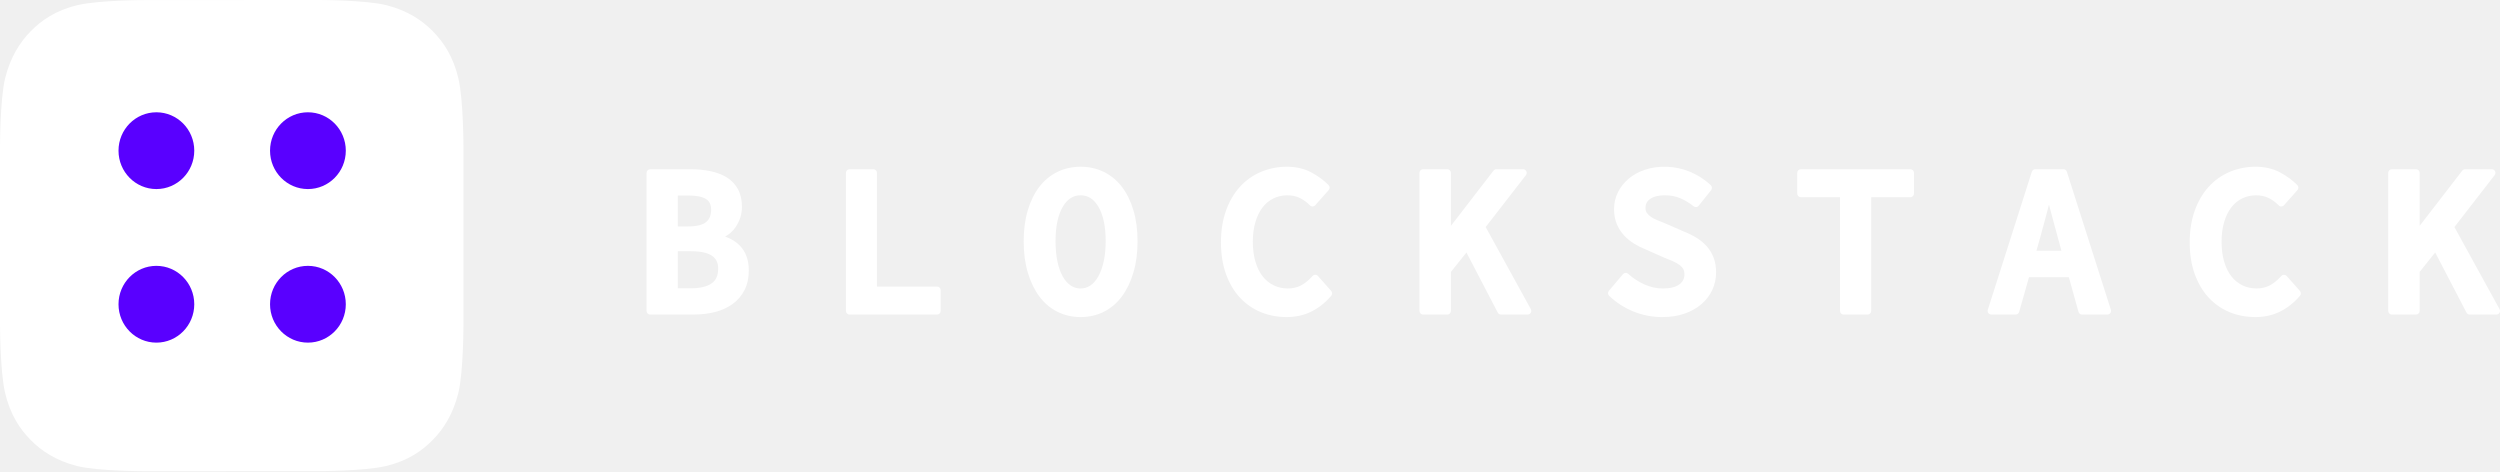
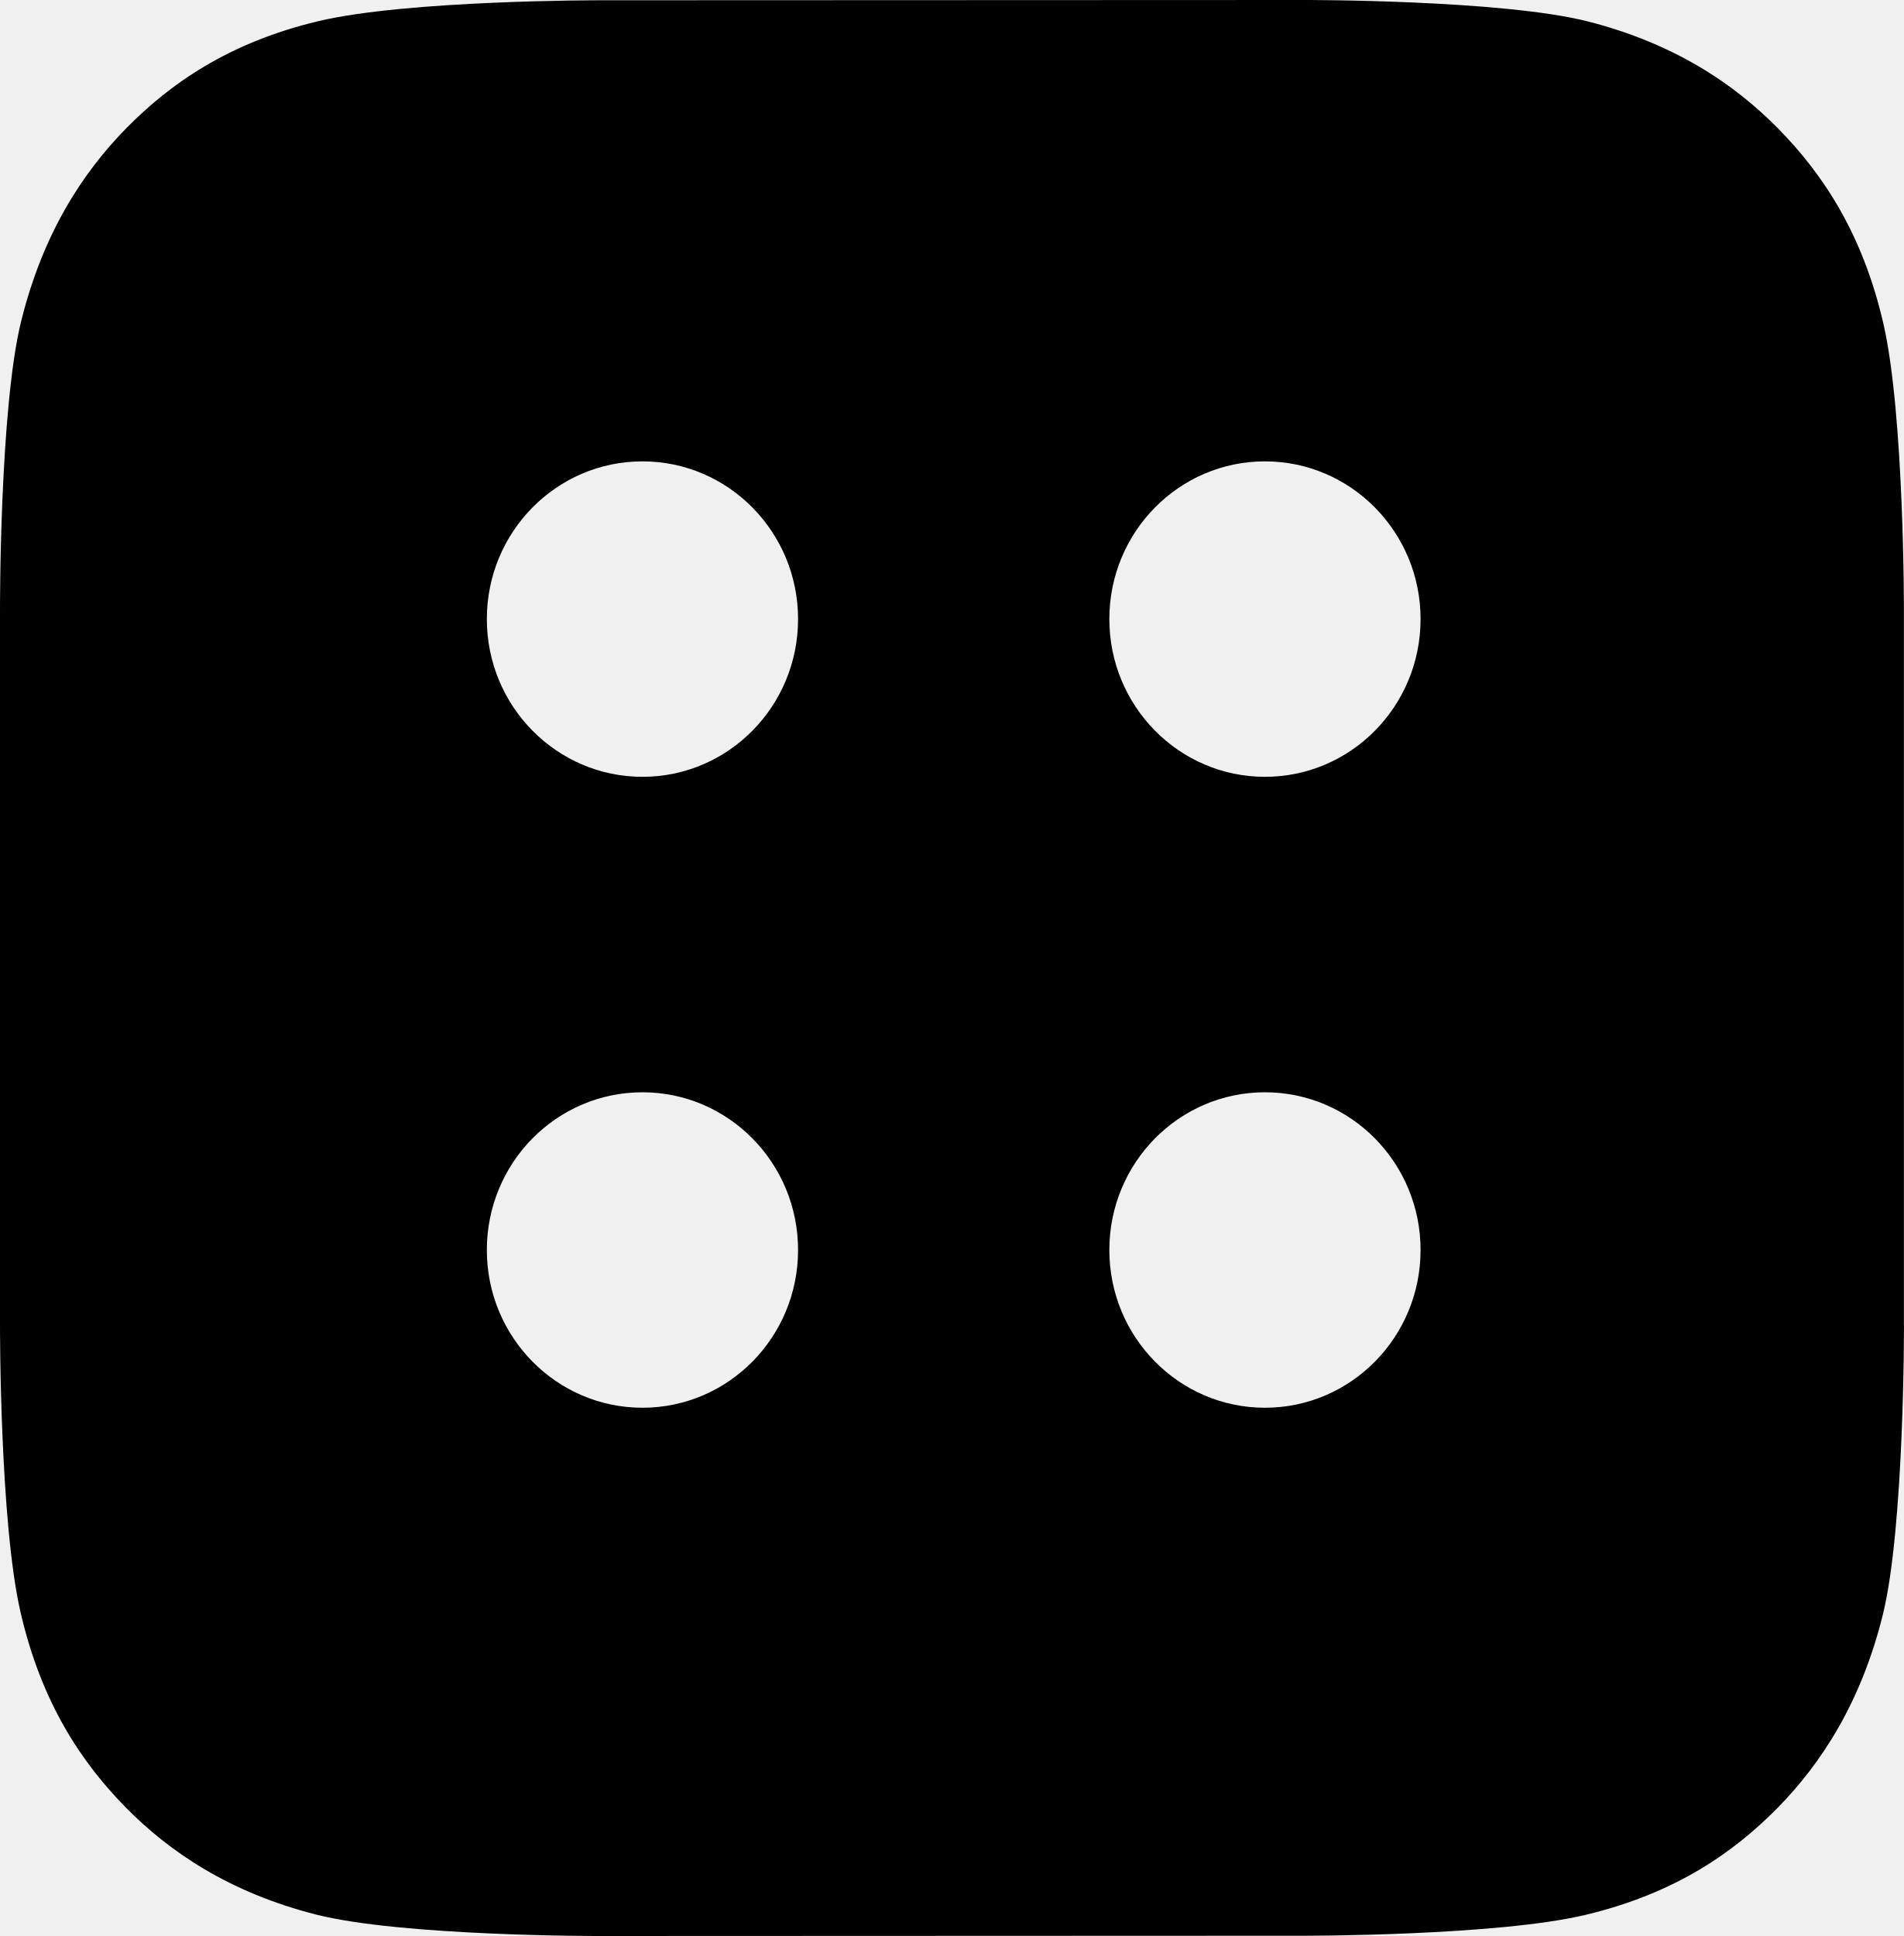
- <svg xmlns="http://www.w3.org/2000/svg" width="191" height="36" viewBox="0 0 191 36" fill="none">
-   <path fill-rule="evenodd" clip-rule="evenodd" d="M35.409 24.647C35.409 24.647 35.417 28.399 35.016 30.025C34.613 31.651 33.876 32.785 33.058 33.616C32.237 34.451 31.149 35.21 29.49 35.605C27.832 36.001 24.234 35.994 24.234 35.994L11.163 36C11.163 36 7.471 36.008 5.872 35.6C4.272 35.192 3.157 34.442 2.339 33.611C1.518 32.776 0.772 31.67 0.382 29.984C-0.007 28.299 1.61943e-05 24.641 1.61943e-05 24.641V11.353C1.61943e-05 11.353 -0.009 7.601 0.393 5.975C0.795 4.349 1.533 3.215 2.35 2.384C3.172 1.549 4.26 0.79 5.918 0.394C7.576 -0.001 11.174 0.006 11.174 0.006L24.246 1.26233e-05C24.246 1.26233e-05 27.937 -0.008 29.536 0.4C31.136 0.808 32.252 1.558 33.069 2.389C33.891 3.225 34.637 4.33 35.026 6.016C35.416 7.701 35.409 11.359 35.409 11.359V24.647Z" fill="white" />
-   <path fill-rule="evenodd" clip-rule="evenodd" d="M5.471 7.599C5.471 8.11 5.312 8.473 4.984 8.71C4.631 8.965 4.097 9.095 3.398 9.095H2.387V6.264H3.398C5.256 6.264 5.471 7.026 5.471 7.599ZM4.554 4.031C4.29 4.256 3.82 4.37 3.16 4.37H2.387V2.007H3.207C3.818 2.007 4.273 2.102 4.559 2.287C4.81 2.449 4.933 2.714 4.933 3.1C4.933 3.511 4.809 3.816 4.554 4.031ZM6.004 5.145C6.329 4.964 6.594 4.727 6.794 4.436C7.121 3.961 7.287 3.435 7.287 2.874C7.287 2.344 7.182 1.885 6.975 1.512C6.767 1.139 6.475 0.835 6.107 0.612C5.754 0.398 5.333 0.24 4.855 0.142C4.391 0.048 3.879 -1.03008e-09 3.334 -1.03008e-09H0.274C0.123 -1.03008e-09 -5.07444e-10 0.125 -5.07444e-10 0.278V10.823C-5.07444e-10 10.977 0.123 11.101 0.274 11.101H3.588C4.179 11.101 4.732 11.036 5.233 10.908C5.746 10.776 6.199 10.568 6.578 10.292C6.966 10.009 7.271 9.651 7.487 9.225C7.702 8.8 7.811 8.296 7.811 7.727C7.811 6.947 7.585 6.315 7.138 5.849C6.847 5.544 6.467 5.309 6.004 5.145Z" transform="translate(49.3975 12.9297)" fill="white" />
-   <path fill-rule="evenodd" clip-rule="evenodd" d="M6.966 8.965H2.371V0.278C2.371 0.125 2.248 -3.74472e-09 2.097 -3.74472e-09H0.273C0.122 -3.74472e-09 1.17129e-08 0.125 1.17129e-08 0.278V10.823C1.17129e-08 10.977 0.122 11.101 0.273 11.101H6.966C7.117 11.101 7.239 10.977 7.239 10.823V9.243C7.239 9.089 7.117 8.965 6.966 8.965Z" transform="translate(64.6285 12.9297)" fill="white" />
-   <path fill-rule="evenodd" clip-rule="evenodd" d="M6.265 5.694C6.265 6.262 6.213 6.78 6.113 7.238C6.013 7.687 5.873 8.074 5.697 8.387C5.53 8.685 5.327 8.917 5.094 9.075C4.632 9.387 4.033 9.375 3.589 9.074C3.356 8.917 3.153 8.685 2.985 8.387C2.81 8.074 2.673 7.688 2.578 7.24C2.483 6.782 2.434 6.262 2.434 5.694C2.434 4.569 2.621 3.681 2.99 3.056C3.337 2.468 3.781 2.183 4.35 2.183C4.918 2.183 5.362 2.468 5.708 3.056C6.077 3.681 6.265 4.569 6.265 5.694ZM7.507 1.54C7.129 1.047 6.663 0.662 6.126 0.397C5.05 -0.132 3.648 -0.132 2.573 0.397C2.035 0.662 1.57 1.047 1.191 1.54C0.818 2.028 0.523 2.631 0.313 3.332C0.105 4.028 4.57718e-07 4.822 4.57718e-07 5.694C4.57718e-07 6.577 0.105 7.379 0.313 8.08C0.522 8.786 0.817 9.398 1.189 9.901C1.567 10.412 2.033 10.809 2.571 11.079C3.109 11.35 3.707 11.487 4.35 11.487C4.991 11.487 5.59 11.35 6.128 11.079C6.666 10.809 7.131 10.412 7.51 9.901C7.882 9.398 8.176 8.786 8.385 8.08C8.594 7.38 8.699 6.577 8.699 5.694C8.699 4.822 8.594 4.027 8.385 3.331C8.176 2.631 7.88 2.028 7.507 1.54Z" transform="translate(78.2093 12.7378)" fill="white" />
-   <path fill-rule="evenodd" clip-rule="evenodd" d="M7.407 8.346C7.355 8.288 7.282 8.255 7.204 8.255C7.127 8.255 7.053 8.288 7.001 8.346C6.728 8.654 6.435 8.895 6.13 9.062C5.528 9.392 4.662 9.37 4.031 9.064C3.705 8.905 3.423 8.676 3.191 8.383C2.954 8.084 2.768 7.708 2.637 7.266C2.502 6.816 2.434 6.298 2.434 5.727C2.434 5.166 2.502 4.657 2.637 4.212C2.768 3.775 2.952 3.402 3.184 3.101C3.411 2.808 3.689 2.579 4.009 2.422C4.623 2.119 5.459 2.104 6.029 2.389C6.312 2.531 6.573 2.722 6.805 2.957C6.858 3.011 6.952 3.045 7.005 3.038C7.08 3.036 7.151 3.003 7.201 2.946L8.231 1.785C8.329 1.676 8.325 1.507 8.222 1.402C7.866 1.041 7.423 0.715 6.904 0.434C5.799 -0.162 4.261 -0.113 3.063 0.391C2.442 0.653 1.898 1.039 1.445 1.54C0.993 2.038 0.635 2.652 0.381 3.367C0.128 4.077 -1.77028e-06 4.888 -1.77028e-06 5.775C-1.77028e-06 6.674 0.128 7.487 0.381 8.193C0.636 8.902 0.995 9.509 1.446 9.997C1.9 10.487 2.44 10.862 3.05 11.113C3.657 11.361 4.318 11.487 5.016 11.487C5.71 11.487 6.348 11.345 6.913 11.064C7.472 10.785 7.981 10.38 8.426 9.86C8.516 9.754 8.514 9.595 8.422 9.491L7.407 8.346Z" transform="translate(93.2812 12.7373)" fill="white" />
-   <path fill-rule="evenodd" clip-rule="evenodd" d="M5.057 4.416L8.132 0.45C8.197 0.367 8.209 0.252 8.163 0.157C8.118 0.06 8.022 -2.64609e-09 7.918 -2.64609e-09H5.871C5.788 -2.64609e-09 5.708 0.039 5.656 0.106L2.402 4.324V0.277C2.402 0.124 2.279 -2.64609e-09 2.128 -2.64609e-09H0.274C0.122 -2.64609e-09 -4.82785e-08 0.124 -4.82785e-08 0.277V10.823C-4.82785e-08 10.976 0.122 11.101 0.274 11.101H2.128C2.279 11.101 2.402 10.976 2.402 10.823V7.842L3.587 6.359L5.979 10.953C6.027 11.044 6.119 11.101 6.22 11.101H8.266C8.363 11.101 8.452 11.049 8.502 10.963C8.552 10.878 8.552 10.774 8.505 10.687L5.057 4.416Z" transform="translate(108.449 12.9297)" fill="white" />
-   <path fill-rule="evenodd" clip-rule="evenodd" d="M7.55 6.088C7.332 5.844 7.072 5.626 6.776 5.441C6.49 5.262 6.17 5.102 5.837 4.971L4.469 4.372C4.234 4.275 4.008 4.183 3.79 4.097C3.594 4.018 3.419 3.928 3.274 3.827C3.139 3.735 3.034 3.63 2.958 3.516C2.894 3.417 2.862 3.296 2.862 3.147C2.862 2.85 2.974 2.633 3.213 2.464C3.476 2.277 3.853 2.183 4.333 2.183C4.77 2.183 5.167 2.257 5.513 2.403C5.868 2.554 6.214 2.763 6.543 3.026C6.659 3.12 6.83 3.101 6.924 2.983L7.876 1.79C7.967 1.675 7.956 1.51 7.85 1.41C7.394 0.981 6.857 0.635 6.253 0.382C5.139 -0.085 3.819 -0.113 2.795 0.239C2.326 0.399 1.915 0.627 1.573 0.917C1.229 1.209 0.955 1.555 0.758 1.948C0.56 2.346 0.459 2.781 0.459 3.243C0.459 3.665 0.531 4.049 0.672 4.385C0.811 4.715 1 5.008 1.233 5.257C1.461 5.5 1.72 5.711 2.004 5.884C2.281 6.053 2.567 6.196 2.844 6.304L4.269 6.938C4.517 7.033 4.748 7.128 4.961 7.222C5.159 7.311 5.328 7.406 5.465 7.507C5.587 7.597 5.681 7.7 5.745 7.815C5.805 7.922 5.836 8.061 5.836 8.226C5.836 8.548 5.715 8.789 5.455 8.986C5.177 9.195 4.746 9.302 4.175 9.302C3.708 9.302 3.241 9.199 2.787 8.995C2.323 8.787 1.901 8.513 1.534 8.179C1.478 8.129 1.407 8.102 1.333 8.11C1.26 8.114 1.192 8.149 1.144 8.205L0.066 9.479C-0.029 9.592 -0.021 9.761 0.086 9.863C0.627 10.379 1.253 10.784 1.948 11.064C2.643 11.344 3.382 11.487 4.143 11.487C4.773 11.487 5.348 11.397 5.85 11.222C6.356 11.044 6.792 10.799 7.144 10.492C7.499 10.184 7.776 9.819 7.966 9.408C8.158 8.996 8.255 8.549 8.255 8.08C8.255 7.661 8.193 7.283 8.069 6.957C7.947 6.631 7.773 6.339 7.55 6.088Z" transform="translate(122.854 12.7378)" fill="white" />
-   <path fill-rule="evenodd" clip-rule="evenodd" d="M8.647 -6.45936e-09H0.273C0.122 -6.45936e-09 -6.08357e-07 0.124 -6.08357e-07 0.278V1.858C-6.08357e-07 2.012 0.122 2.136 0.273 2.136H3.267V10.823C3.267 10.977 3.389 11.101 3.54 11.101H5.38C5.531 11.101 5.653 10.977 5.653 10.823V2.136H8.647C8.798 2.136 8.92 2.012 8.92 1.858V0.278C8.92 0.124 8.798 -6.45936e-09 8.647 -6.45936e-09Z" transform="translate(137.308 12.9297)" fill="white" />
-   <path fill-rule="evenodd" clip-rule="evenodd" d="M4.685 2.709C4.758 2.991 4.834 3.275 4.911 3.56L5.635 6.224H3.729L3.994 5.289C4.153 4.728 4.309 4.154 4.462 3.566C4.538 3.281 4.612 2.995 4.685 2.709ZM6.053 0.192C6.016 0.077 5.912 -2.64609e-09 5.793 -2.64609e-09H3.635C3.517 -2.64609e-09 3.412 0.077 3.375 0.192L0.013 10.737C-0.014 10.822 0.001 10.915 0.053 10.986C0.104 11.058 0.186 11.101 0.274 11.101H2.145C2.267 11.101 2.374 11.019 2.408 10.9L3.16 8.247H6.204L6.941 10.899C6.974 11.019 7.082 11.101 7.204 11.101H9.155C9.242 11.101 9.325 11.058 9.376 10.986C9.428 10.915 9.442 10.822 9.415 10.737L6.053 0.192Z" transform="translate(151.856 12.9297)" fill="white" />
-   <path fill-rule="evenodd" clip-rule="evenodd" d="M7.407 8.346C7.303 8.229 7.104 8.229 7.001 8.346C6.728 8.654 6.435 8.895 6.131 9.062C5.528 9.391 4.662 9.37 4.031 9.064C3.705 8.905 3.423 8.676 3.191 8.383C2.954 8.084 2.768 7.708 2.637 7.266C2.502 6.817 2.435 6.3 2.435 5.727C2.435 5.165 2.502 4.656 2.637 4.212C2.768 3.775 2.952 3.401 3.186 3.101C3.411 2.808 3.689 2.579 4.009 2.422C4.623 2.119 5.459 2.104 6.029 2.389C6.313 2.531 6.573 2.721 6.805 2.956C6.858 3.011 6.936 3.045 7.005 3.038C7.08 3.036 7.151 3.003 7.201 2.946L8.232 1.785C8.33 1.676 8.325 1.507 8.222 1.402C7.867 1.041 7.423 0.715 6.904 0.434C5.799 -0.162 4.261 -0.113 3.063 0.391C2.442 0.653 1.898 1.039 1.445 1.54C0.993 2.038 0.635 2.653 0.382 3.366C0.128 4.077 1.66668e-06 4.887 1.66668e-06 5.775C1.66668e-06 6.675 0.128 7.488 0.382 8.192C0.636 8.901 0.994 9.509 1.446 9.997C1.9 10.486 2.44 10.862 3.05 11.113C3.656 11.361 4.318 11.487 5.016 11.487C5.71 11.487 6.348 11.345 6.913 11.064C7.471 10.785 7.98 10.38 8.426 9.86C8.516 9.754 8.515 9.595 8.422 9.491L7.407 8.346Z" transform="translate(167.293 12.7373)" fill="white" />
-   <path fill-rule="evenodd" clip-rule="evenodd" d="M8.505 10.687L5.057 4.416L8.132 0.45C8.197 0.367 8.21 0.252 8.164 0.157C8.118 0.06 8.022 0 7.917 0H5.872C5.788 0 5.708 0.039 5.657 0.106L2.403 4.323V0.277C2.403 0.124 2.281 0 2.129 0H0.274C0.123 0 -4.34935e-06 0.124 -4.34935e-06 0.277V10.823C-4.34935e-06 10.976 0.123 11.101 0.274 11.101H2.129C2.281 11.101 2.403 10.976 2.403 10.823V7.842L3.588 6.359L5.98 10.953C6.027 11.044 6.12 11.101 6.221 11.101H8.266C8.363 11.101 8.453 11.049 8.502 10.963C8.552 10.878 8.552 10.774 8.505 10.687Z" transform="translate(182.46 12.9297)" fill="white" />
-   <path fill-rule="evenodd" clip-rule="evenodd" d="M2.894 5.866C4.493 5.866 5.788 4.553 5.788 2.933C5.788 1.313 4.493 -4.52033e-09 2.894 -4.52033e-09C1.296 -4.52033e-09 -4.10388e-08 1.313 -4.10388e-08 2.933C-4.10388e-08 4.553 1.296 5.866 2.894 5.866Z" transform="translate(9.05402 8.57861)" fill="#5900FF" />
-   <path fill-rule="evenodd" clip-rule="evenodd" d="M2.894 5.866C4.493 5.866 5.788 4.553 5.788 2.933C5.788 1.313 4.493 -4.52033e-09 2.894 -4.52033e-09C1.296 -4.52033e-09 2.9658e-07 1.313 2.9658e-07 2.933C2.9658e-07 4.553 1.296 5.866 2.894 5.866Z" transform="translate(20.6311 8.57861)" fill="#5900FF" />
-   <path fill-rule="evenodd" clip-rule="evenodd" d="M2.894 5.866C4.493 5.866 5.788 4.553 5.788 2.933C5.788 1.313 4.493 -1.003e-07 2.894 -1.003e-07C1.296 -1.003e-07 2.9658e-07 1.313 2.9658e-07 2.933C2.9658e-07 4.553 1.296 5.866 2.894 5.866Z" transform="translate(20.6311 20.311)" fill="#5900FF" />
-   <path fill-rule="evenodd" clip-rule="evenodd" d="M2.894 5.866C4.493 5.866 5.788 4.553 5.788 2.933C5.788 1.313 4.493 -1.003e-07 2.894 -1.003e-07C1.296 -1.003e-07 -4.10388e-08 1.313 -4.10388e-08 2.933C-4.10388e-08 4.553 1.296 5.866 2.894 5.866Z" transform="translate(9.05402 20.311)" fill="#5900FF" />
+ <svg width="35.409px" height="36px" viewBox="0 0 35.409 36">
+   <path d="M35.409,24.647c0,0,0.008,3.752-0.393,5.378c-0.402,1.626-1.14,2.76-1.957,3.592  c-0.821,0.834-1.909,1.593-3.568,1.989c-1.658,0.396-5.256,0.389-5.256,0.389L11.163,36c0,0-3.691,0.008-5.29-0.4  c-1.6-0.408-2.715-1.158-3.533-1.989c-0.821-0.835-1.567-1.94-1.957-3.627C-0.007,28.299,0,24.641,0,24.641V11.353  c0,0-0.009-3.752,0.393-5.378c0.402-1.627,1.14-2.761,1.957-3.592C3.172,1.549,4.26,0.79,5.918,0.394  c1.659-0.395,5.257-0.389,5.257-0.389L24.246,0c0,0,3.691-0.008,5.29,0.4c1.6,0.409,2.715,1.159,3.533,1.99  c0.821,0.835,1.568,1.94,1.957,3.627c0.389,1.685,0.382,5.343,0.382,5.343V24.647z M11.948,14.445c1.599,0,2.894-1.313,2.894-2.933  c0-1.619-1.296-2.933-2.894-2.933c-1.599,0-2.894,1.313-2.894,2.933C9.054,13.131,10.35,14.445,11.948,14.445z M23.525,14.445  c1.599,0,2.894-1.313,2.894-2.933c0-1.619-1.296-2.933-2.894-2.933c-1.599,0-2.894,1.313-2.894,2.933  C20.631,13.131,21.927,14.445,23.525,14.445z M23.525,26.177c1.599,0,2.894-1.313,2.894-2.933s-1.296-2.933-2.894-2.933  c-1.599,0-2.894,1.313-2.894,2.933S21.927,26.177,23.525,26.177z M11.948,26.177c1.599,0,2.894-1.313,2.894-2.933  s-1.296-2.933-2.894-2.933c-1.599,0-2.894,1.313-2.894,2.933S10.35,26.177,11.948,26.177z" />
</svg>
